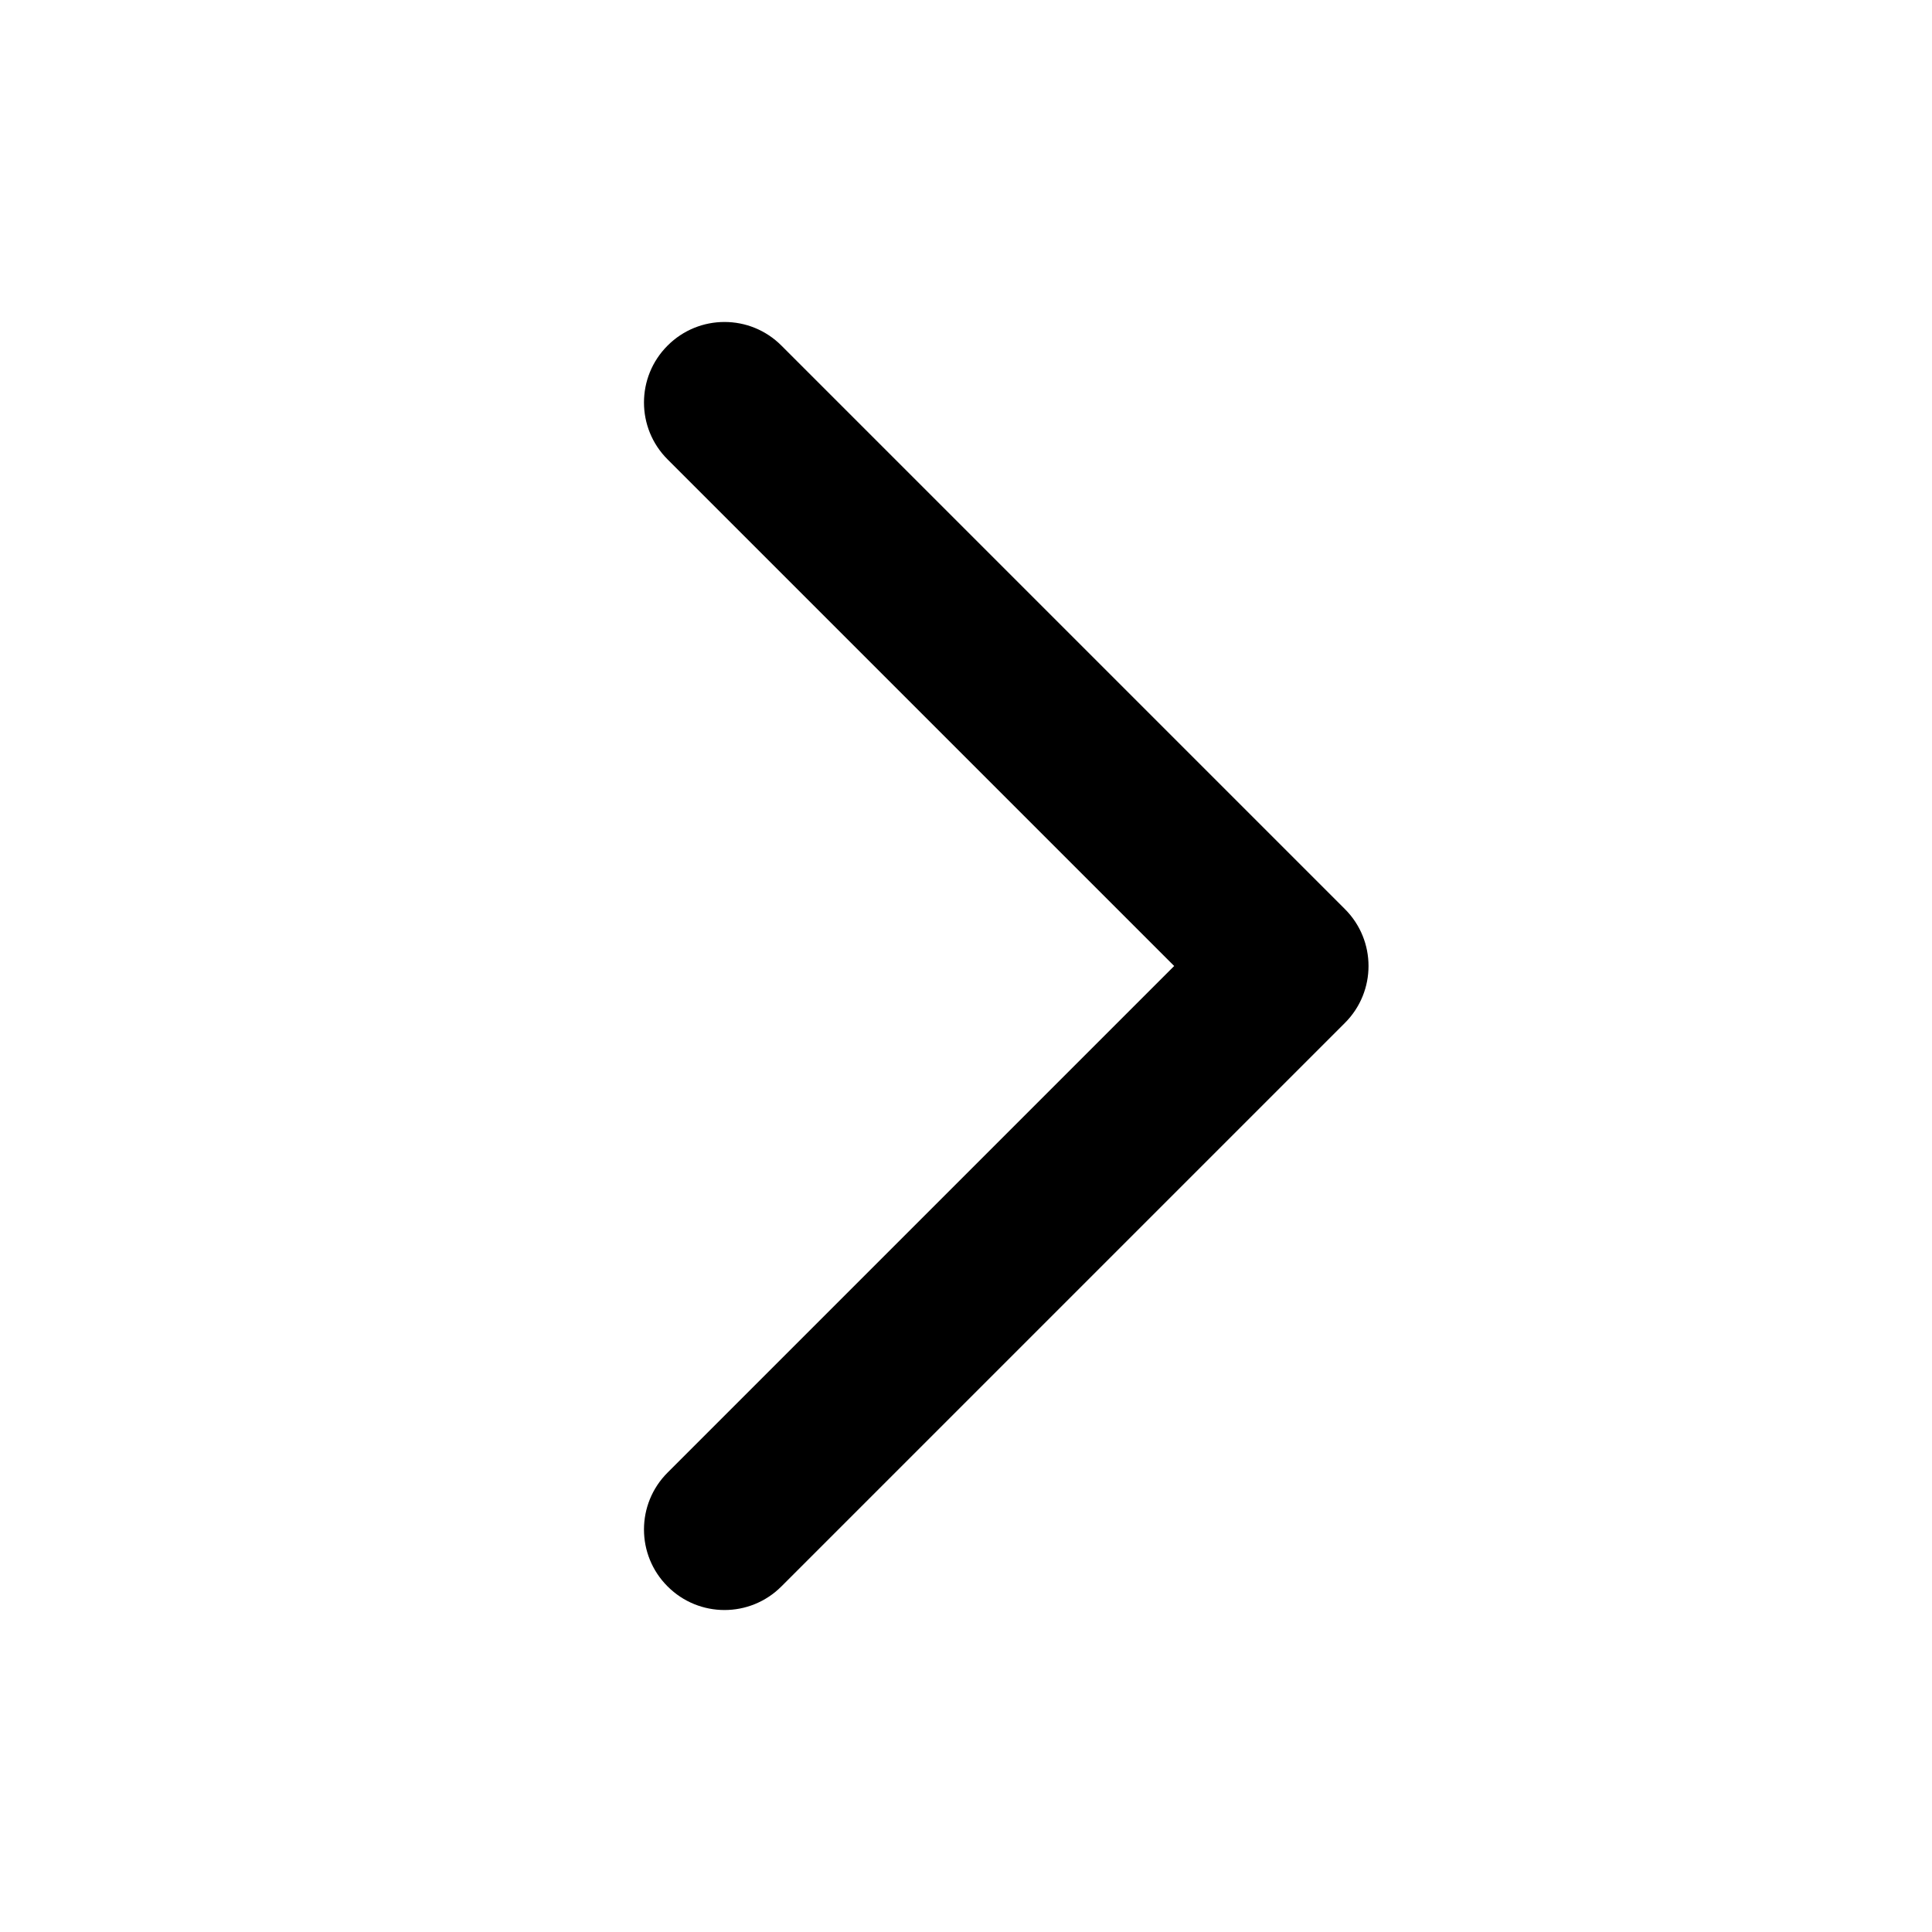
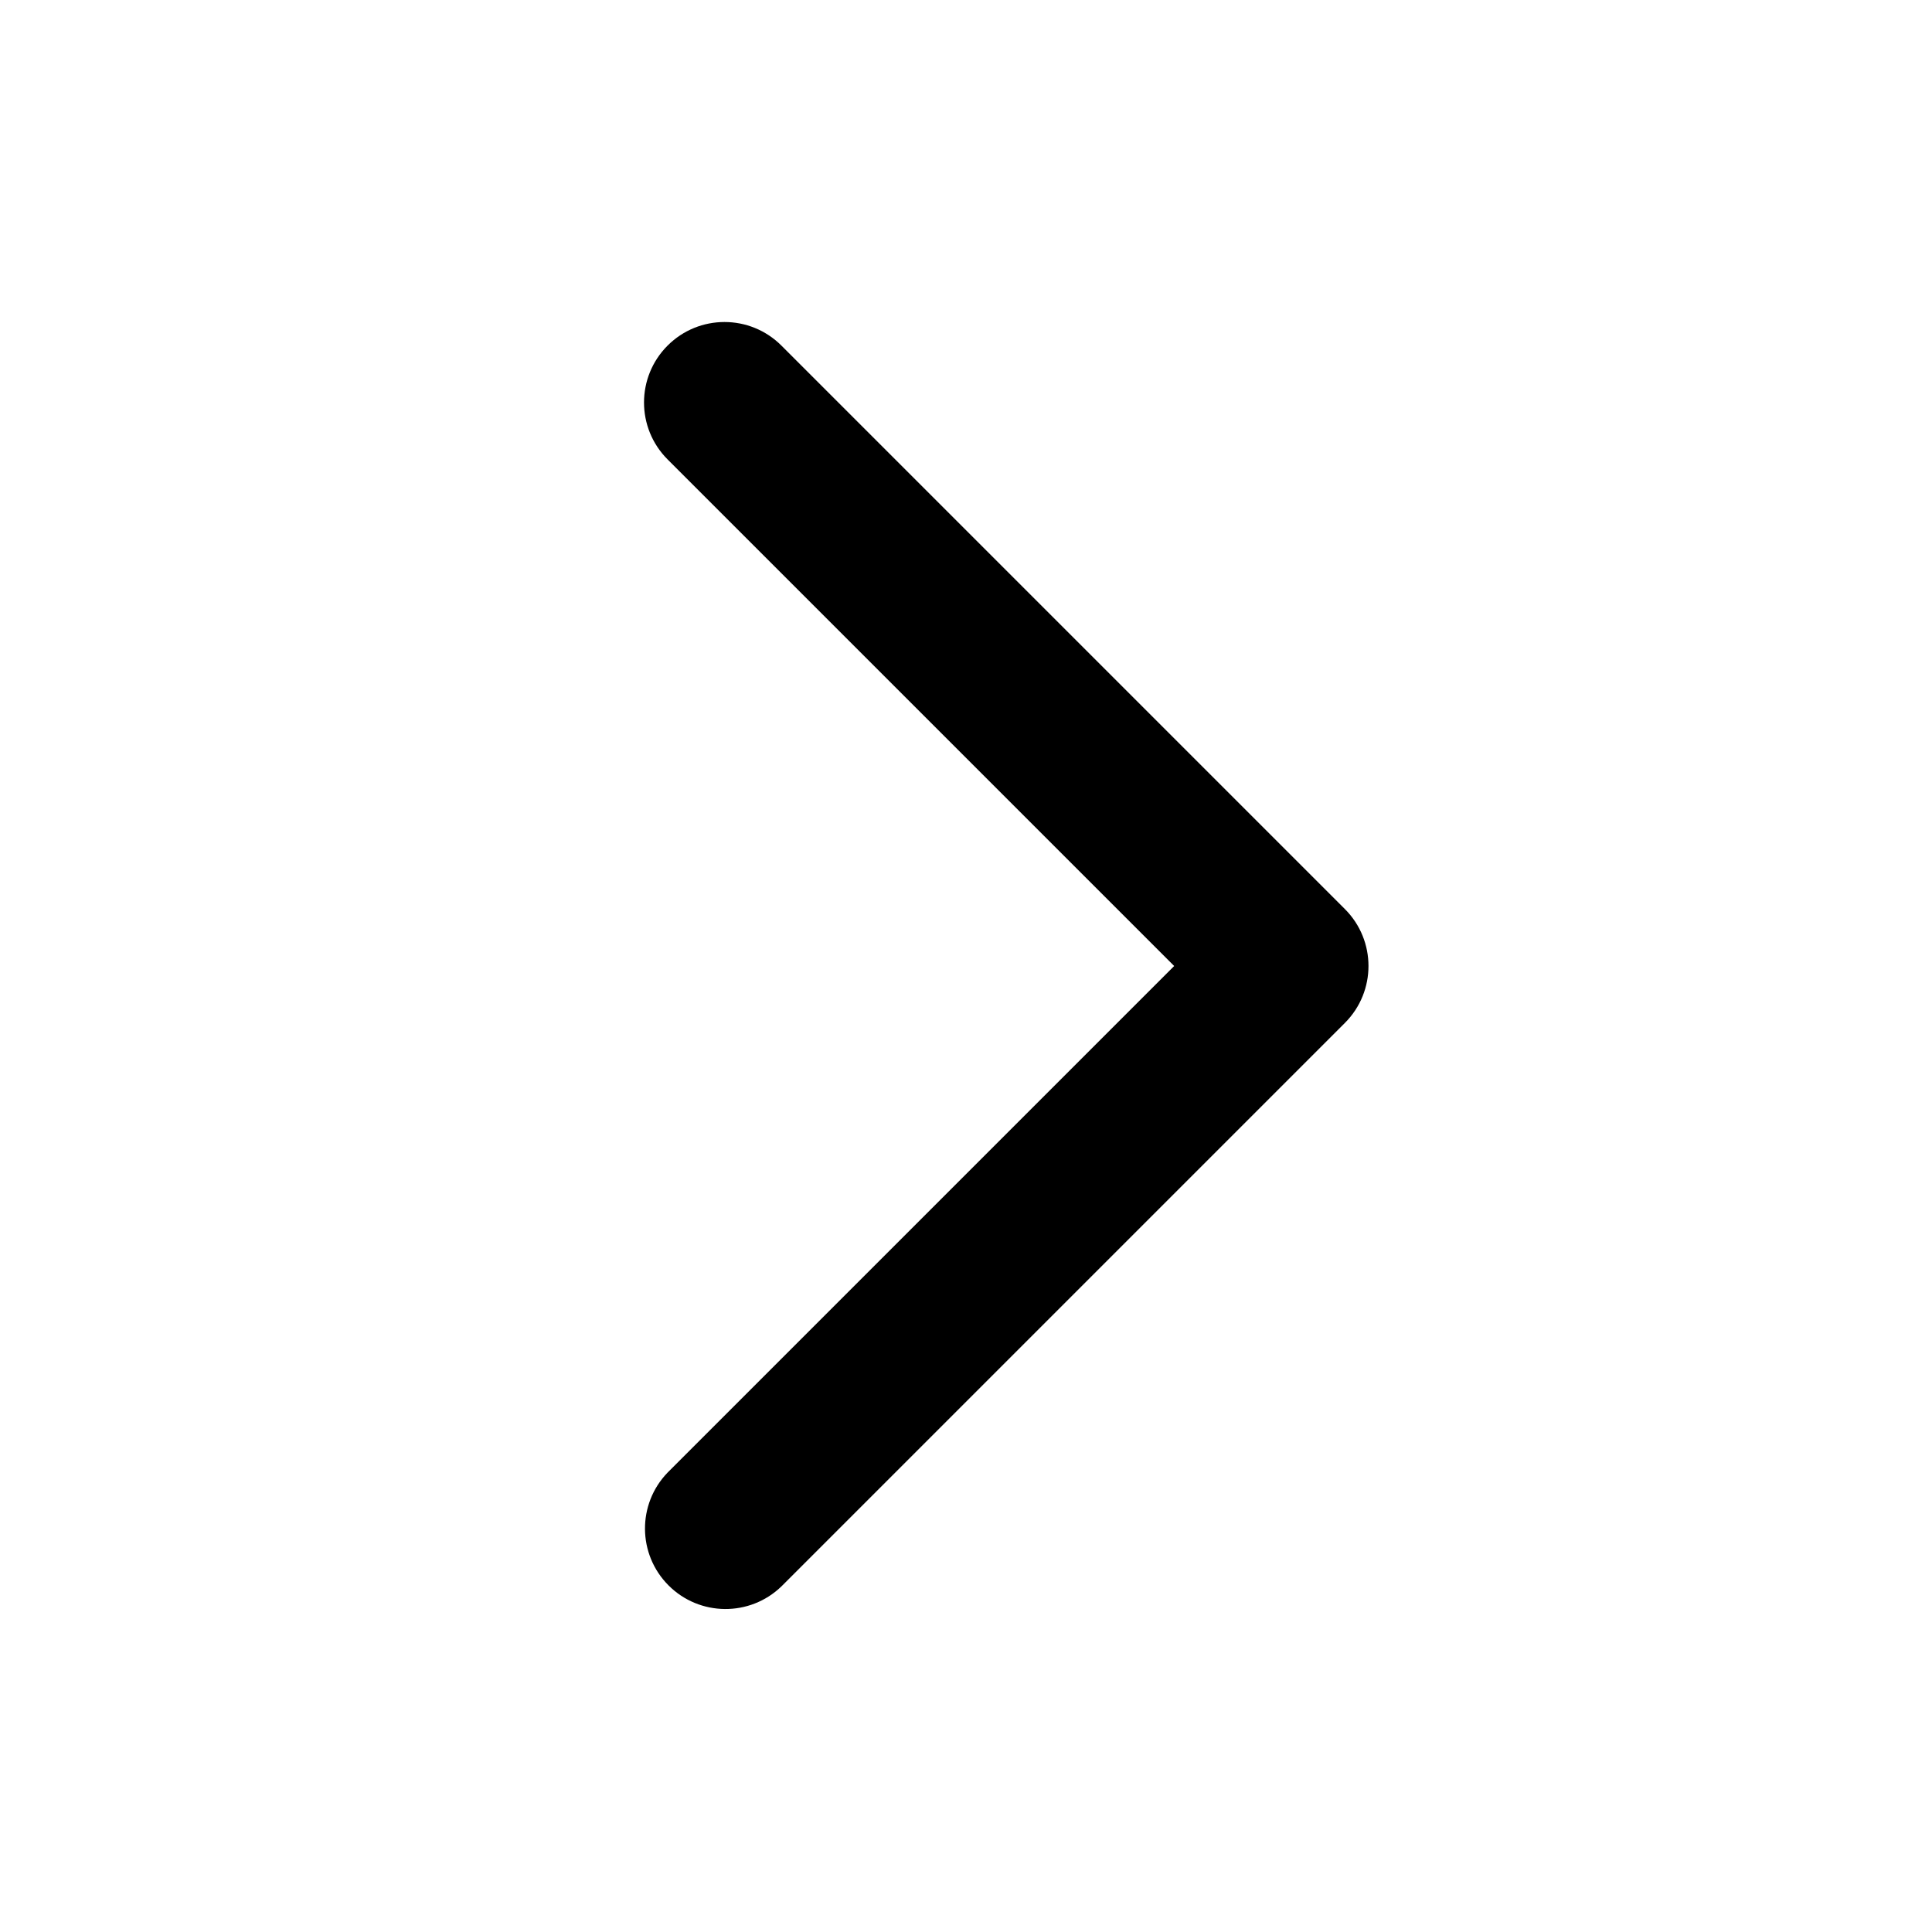
- <svg xmlns="http://www.w3.org/2000/svg" width="20px" height="20px" viewBox="0 0 24 24" fill="none">
-   <path fill-rule="evenodd" clip-rule="evenodd" d="M8.293 4.293C8.683 3.902 9.317 3.902 9.707 4.293L16.707 11.293C17.098 11.683 17.098 12.317 16.707 12.707L9.707 19.707C9.317 20.098 8.683 20.098 8.293 19.707C7.902 19.317 7.902 18.683 8.293 18.293L14.586 12L8.293 5.707C7.902 5.317 7.902 4.683 8.293 4.293Z" fill="#000000" />
+ <svg fill="none" viewBox="0 0 24 24">
+   <path fill="#000" fill-rule="evenodd" d="M8.293 4.293a1 1 0 0 1 1.414 0l7 7a1 1 0 0 1 0 1.414l-7 7a1 1 0 0 1-1.414-1.414L14.586 12 8.293 5.707a1 1 0 0 1 0-1.414" clip-rule="evenodd" />
</svg>
